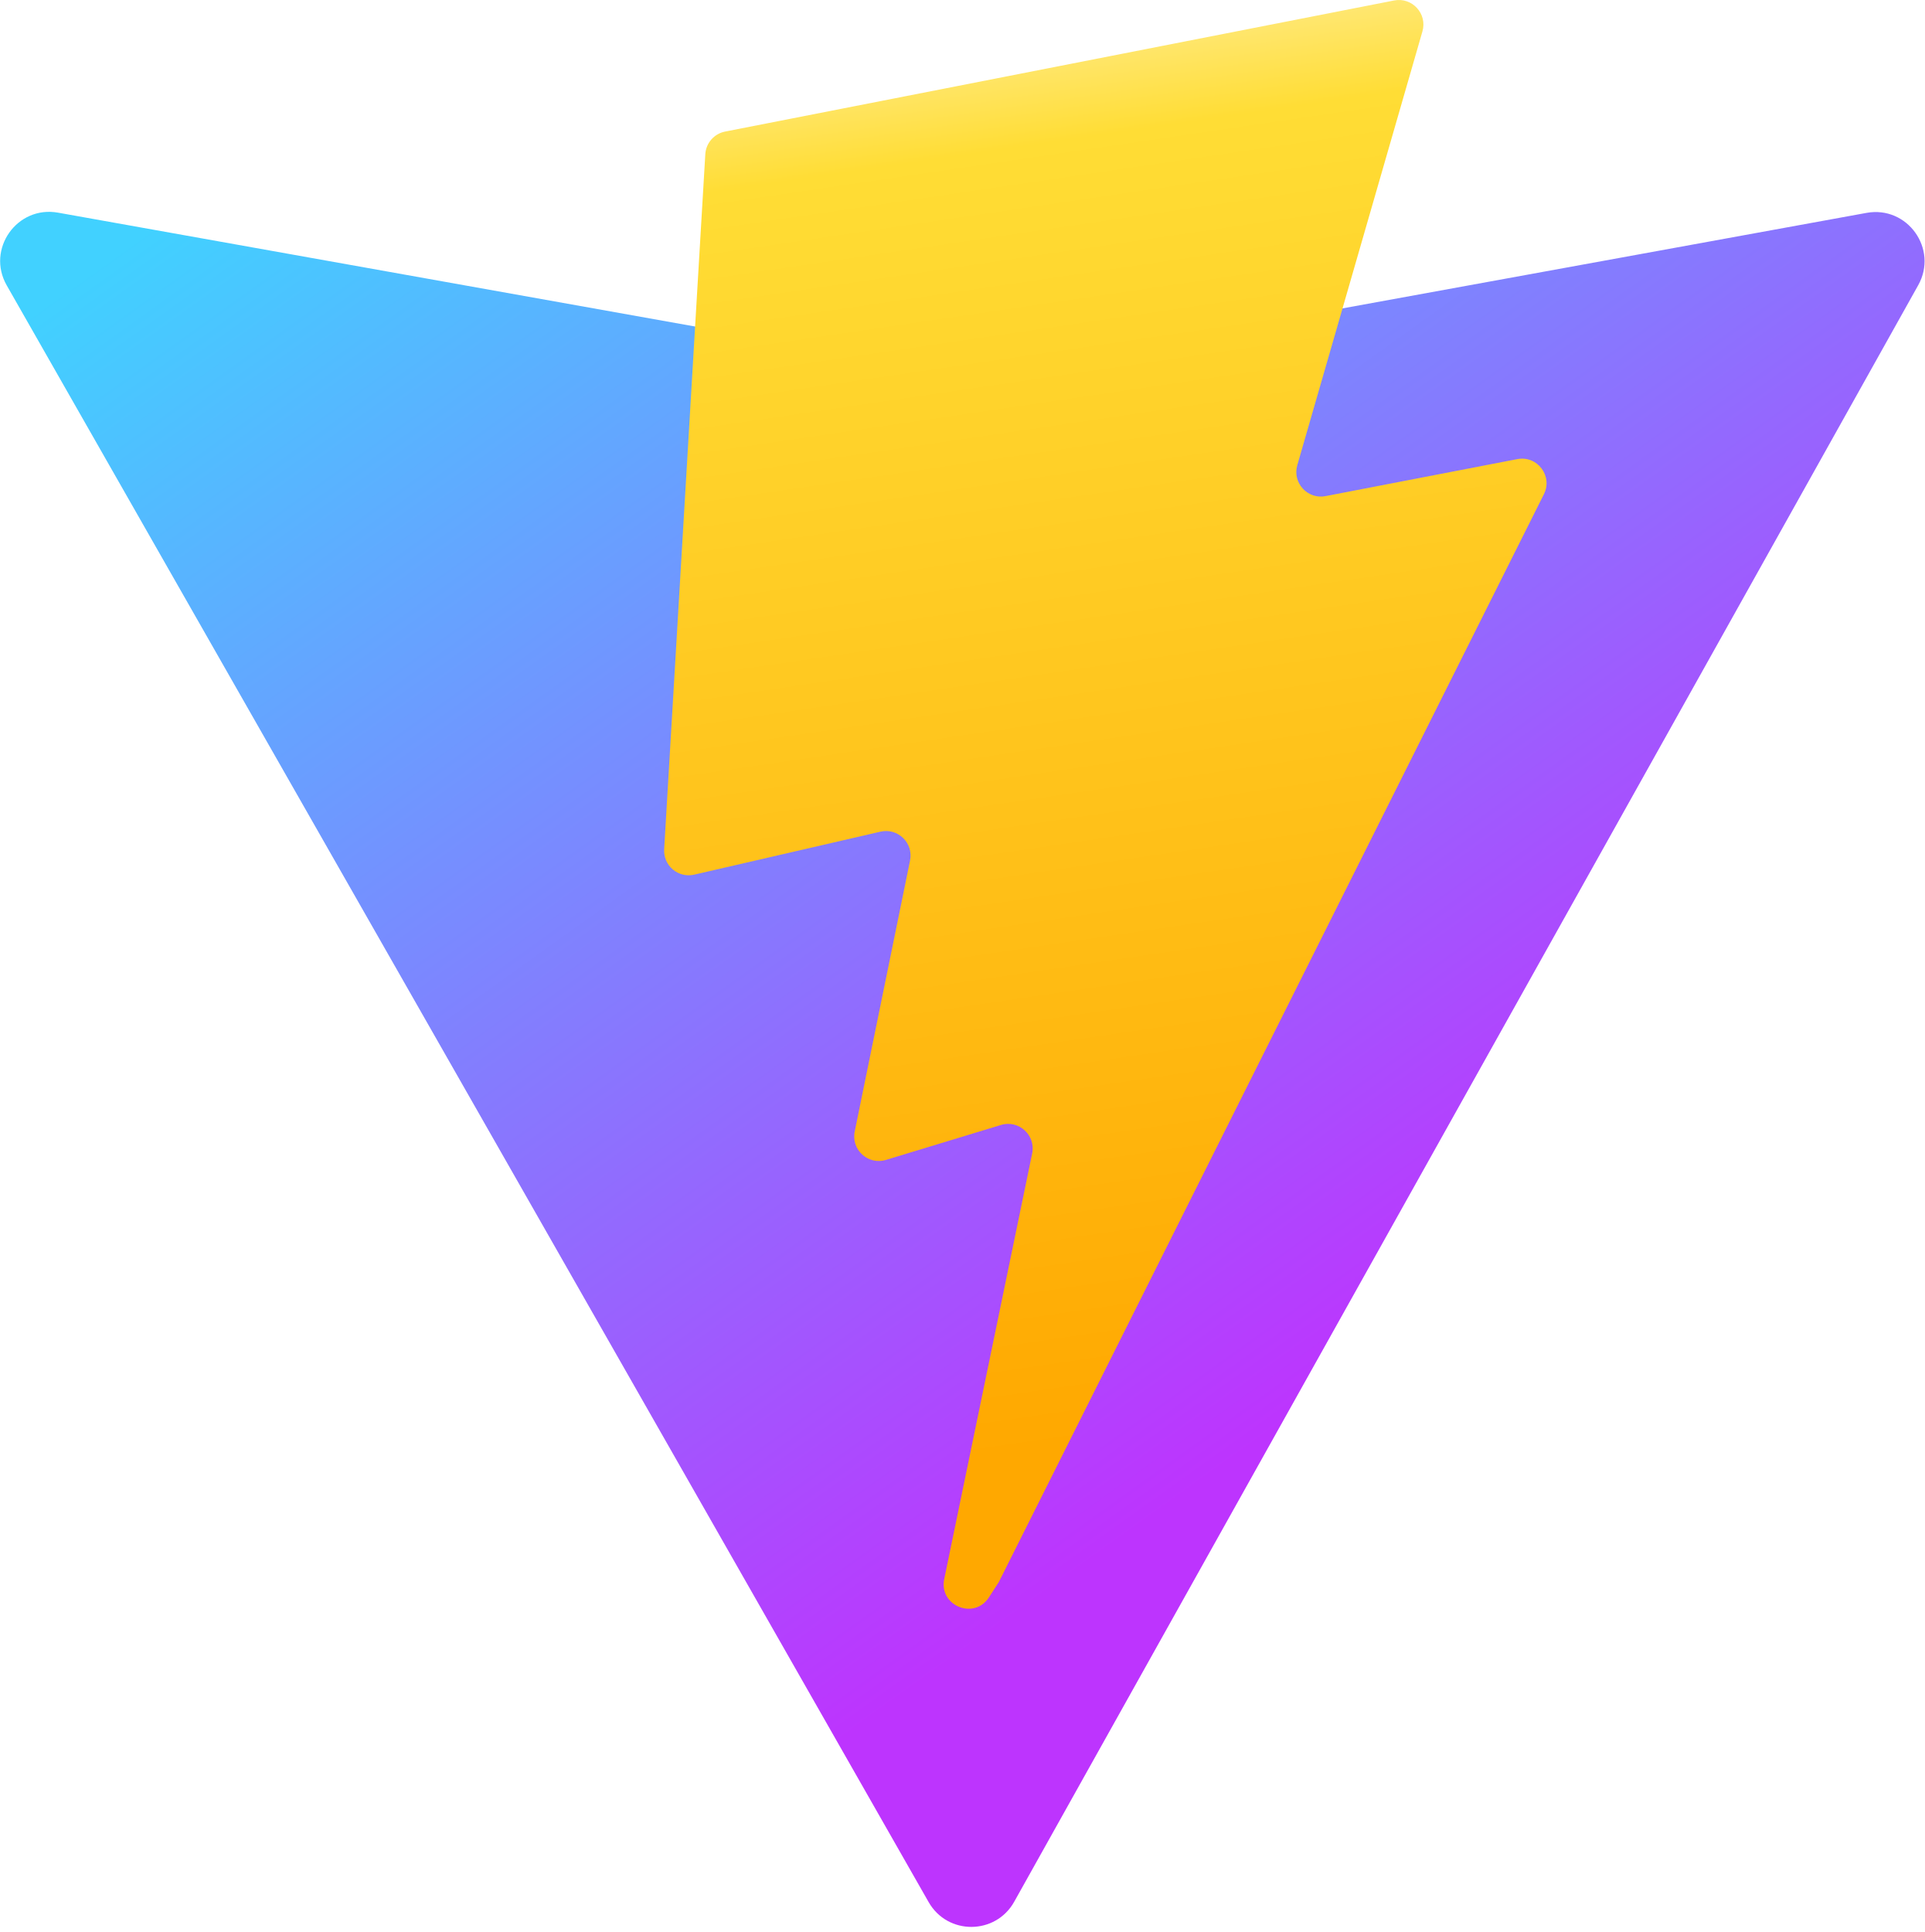
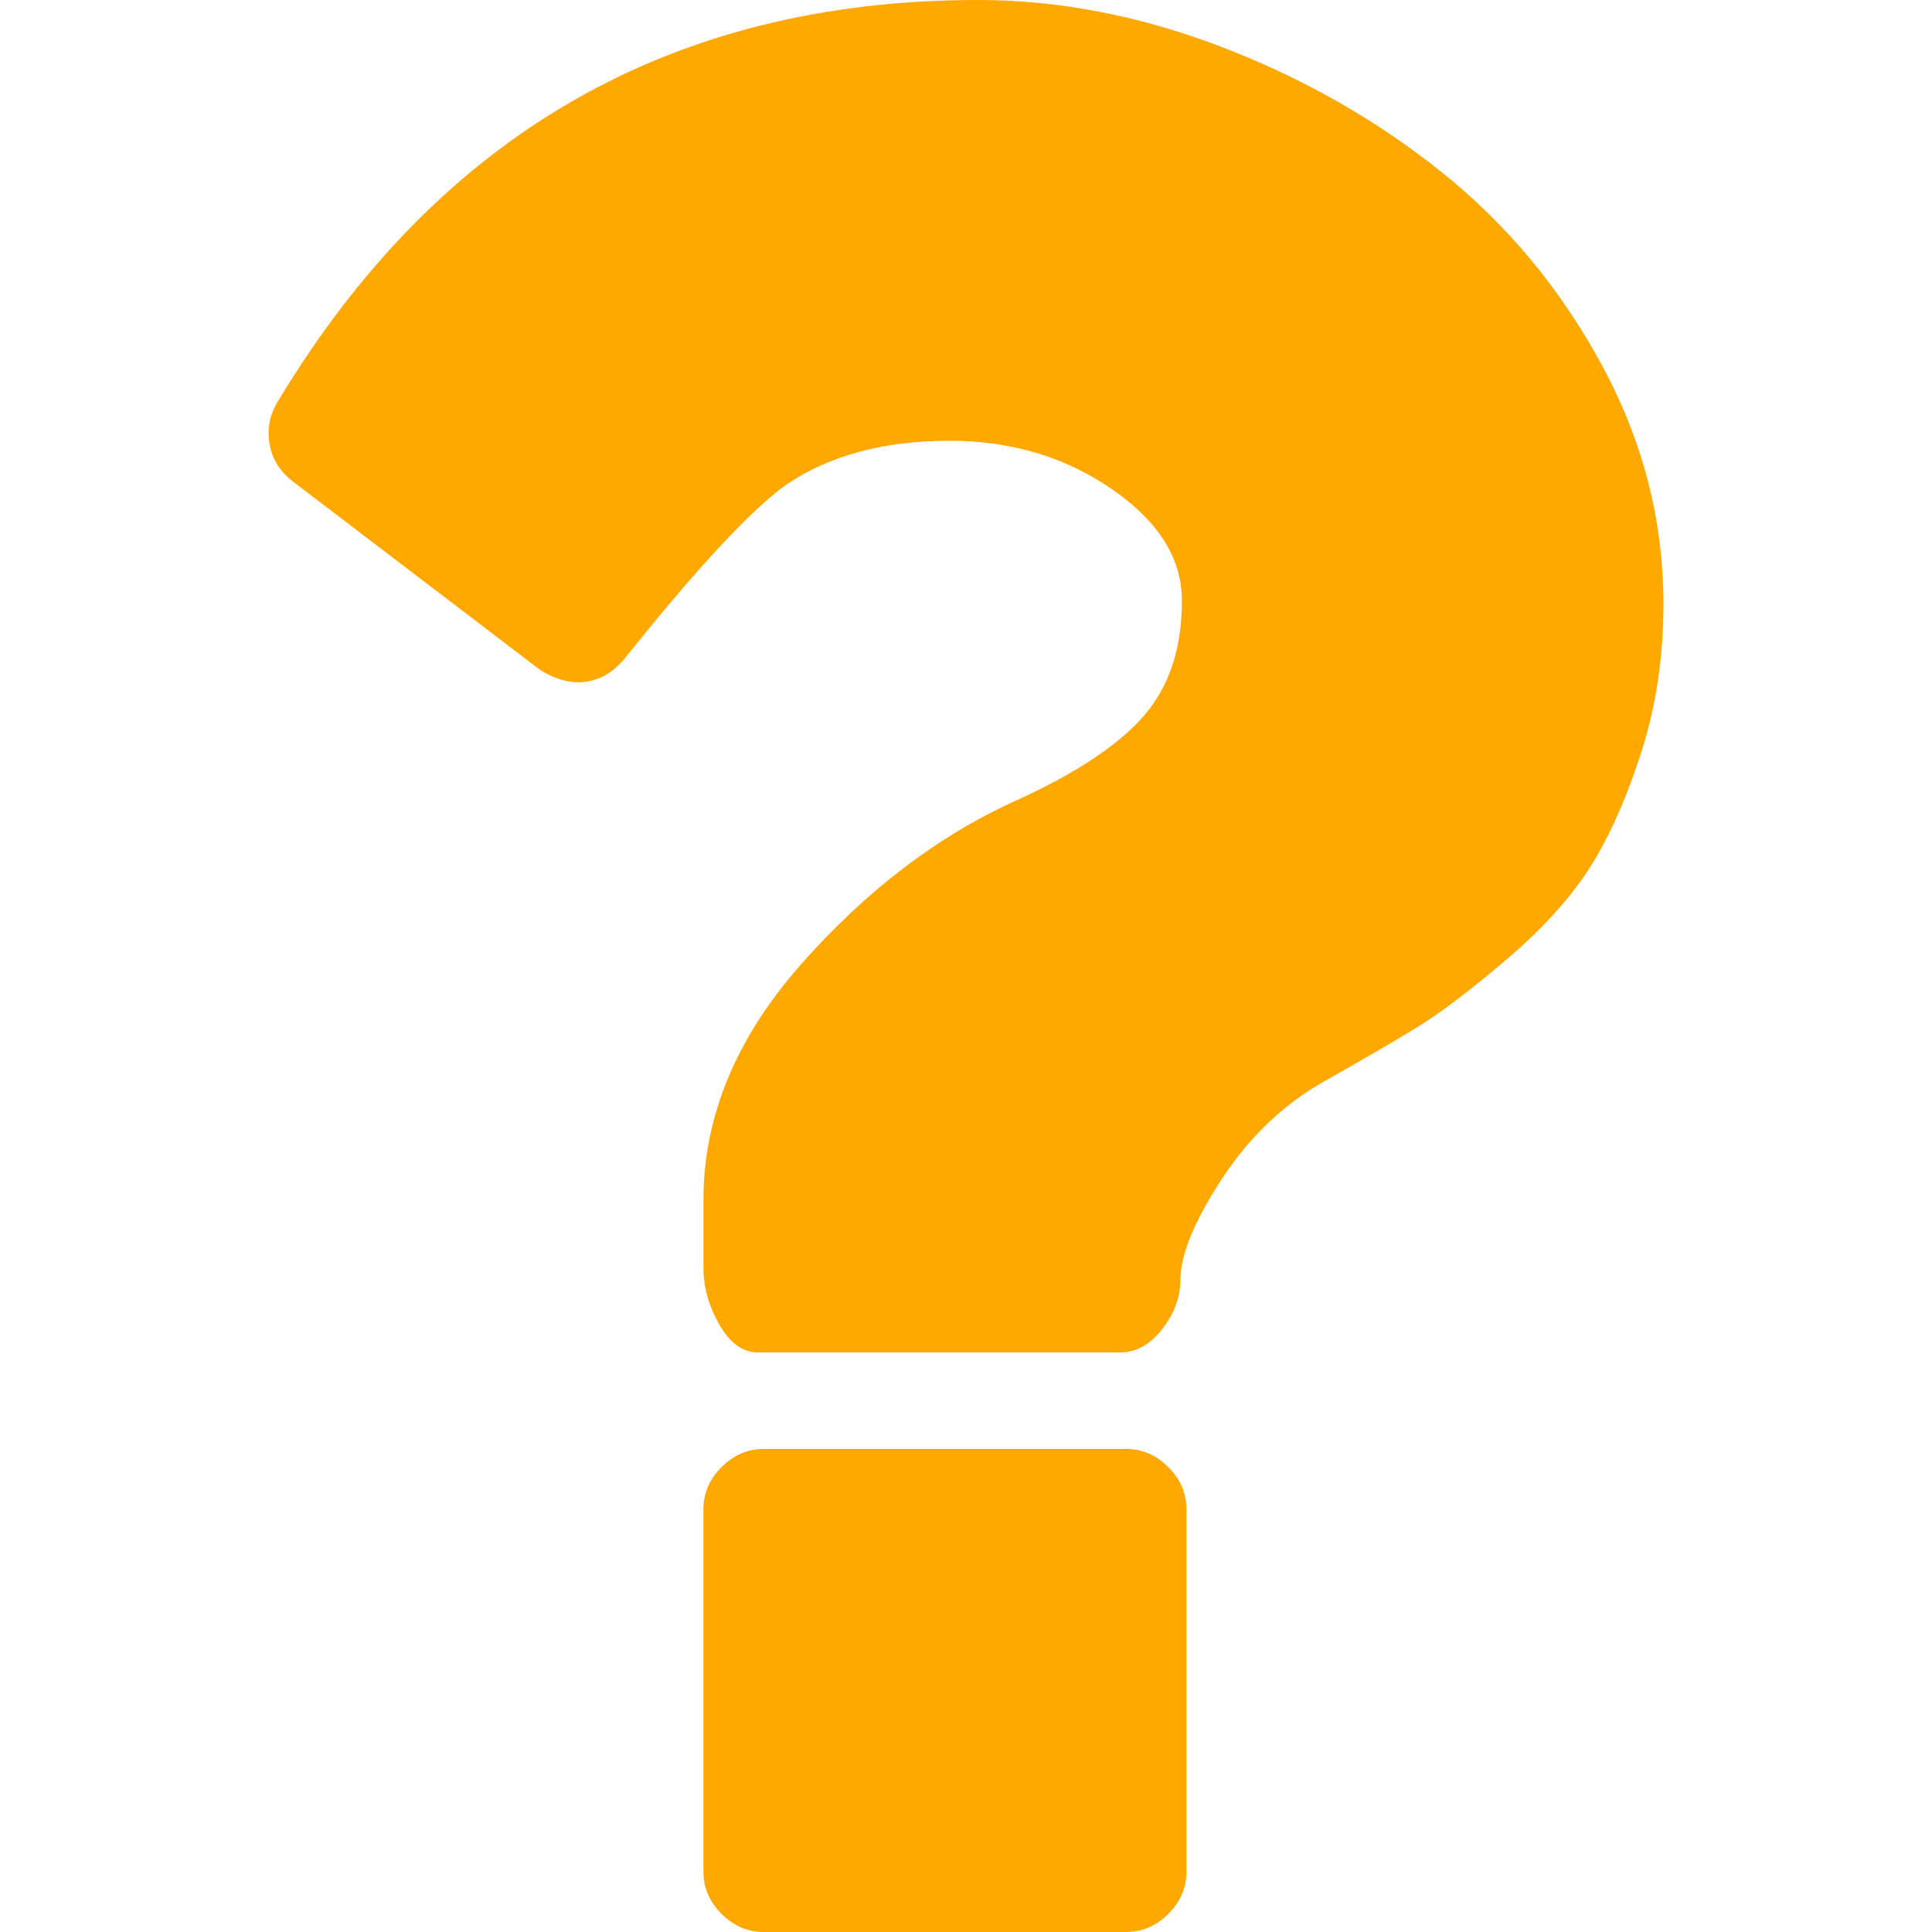
- <svg xmlns="http://www.w3.org/2000/svg" aria-hidden="true" role="img" class="iconify iconify--logos" width="31.88" height="32" preserveAspectRatio="xMidYMid meet" viewBox="0 0 256 257">
-   <defs>
-     <linearGradient id="IconifyId1813088fe1fbc01fb466" x1="-.828%" x2="57.636%" y1="7.652%" y2="78.411%">
-       <stop offset="0%" stop-color="#41D1FF" />
-       <stop offset="100%" stop-color="#BD34FE" />
-     </linearGradient>
-     <linearGradient id="IconifyId1813088fe1fbc01fb467" x1="43.376%" x2="50.316%" y1="2.242%" y2="89.03%">
-       <stop offset="0%" stop-color="#FFEA83" />
-       <stop offset="8.333%" stop-color="#FFDD35" />
-       <stop offset="100%" stop-color="#FFA800" />
-     </linearGradient>
-   </defs>
-   <path fill="url(#IconifyId1813088fe1fbc01fb466)" d="M255.153 37.938L134.897 252.976c-2.483 4.44-8.862 4.466-11.382.048L.875 37.958c-2.746-4.814 1.371-10.646 6.827-9.67l120.385 21.517a6.537 6.537 0 0 0 2.322-.004l117.867-21.483c5.438-.991 9.574 4.796 6.877 9.62Z" />
-   <path fill="url(#IconifyId1813088fe1fbc01fb467)" d="M185.432.063L96.44 17.501a3.268 3.268 0 0 0-2.634 3.014l-5.474 92.456a3.268 3.268 0 0 0 3.997 3.378l24.777-5.718c2.318-.535 4.413 1.507 3.936 3.838l-7.361 36.047c-.495 2.426 1.782 4.5 4.151 3.78l15.304-4.649c2.372-.72 4.652 1.36 4.15 3.788l-11.698 56.621c-.732 3.542 3.979 5.473 5.943 2.437l1.313-2.028l72.516-144.72c1.215-2.423-.88-5.186-3.54-4.672l-25.505 4.922c-2.396.462-4.435-1.77-3.759-4.114l16.646-57.705c.677-2.35-1.37-4.583-3.769-4.113Z" />
+ <svg xmlns="http://www.w3.org/2000/svg" version="1.1" id="Capa_1" x="0px" y="0px" width="365.442px" height="365.442px" viewBox="0 0 365.442 365.442" style="enable-background:new 0 0 365.442 365.442;" xml:space="preserve" stop-color="#">
+   <g>
+     <g>
+       <path d="M212.994,274.074h-68.522c-3.042,0-5.708,1.149-7.992,3.429c-2.286,2.286-3.427,4.948-3.427,7.994v68.525    c0,3.046,1.145,5.712,3.427,7.994c2.284,2.279,4.947,3.426,7.992,3.426h68.522c3.042,0,5.715-1.144,7.99-3.426    c2.29-2.282,3.433-4.948,3.433-7.994v-68.525c0-3.046-1.14-5.708-3.433-7.994C218.709,275.217,216.036,274.074,212.994,274.074z" fill="#FFA800" />
+       <path d="M302.935,68.951c-7.806-14.378-17.891-26.506-30.266-36.406c-12.367-9.896-26.271-17.799-41.685-23.697    C215.567,2.952,200.246,0,185.016,0C127.157,0,83,25.315,52.544,75.946c-1.521,2.473-2.046,5.137-1.571,7.993    c0.478,2.852,1.953,5.232,4.427,7.135l46.824,35.691c2.474,1.52,4.854,2.281,7.139,2.281c3.427,0,6.375-1.525,8.852-4.57    c13.702-17.128,23.887-28.072,30.548-32.833c8.186-5.518,18.461-8.276,30.833-8.276c11.61,0,21.838,3.046,30.692,9.132    c8.85,6.092,13.271,13.135,13.271,21.129c0,8.942-2.375,16.178-7.135,21.698c-4.757,5.518-12.754,10.845-23.986,15.986    c-14.842,6.661-28.457,16.988-40.823,30.978c-12.375,13.991-18.558,28.885-18.558,44.682v12.847c0,3.62,0.994,7.187,2.996,10.708    c2,3.524,4.425,5.283,7.282,5.283h68.521c3.046,0,5.708-1.472,7.994-4.432c2.279-2.942,3.426-6.036,3.426-9.267    c0-4.757,2.617-11.14,7.847-19.13c5.235-7.994,11.752-14.186,19.562-18.565c7.419-4.186,13.219-7.56,17.411-10.133    c4.196-2.566,9.664-6.715,16.423-12.421c6.756-5.712,11.991-11.375,15.698-16.988c3.713-5.614,7.046-12.896,9.996-21.844    c2.956-8.945,4.428-18.558,4.428-28.835C314.639,98.397,310.734,83.314,302.935,68.951z" fill="#FFA800" />
+     </g>
+   </g>
</svg>
